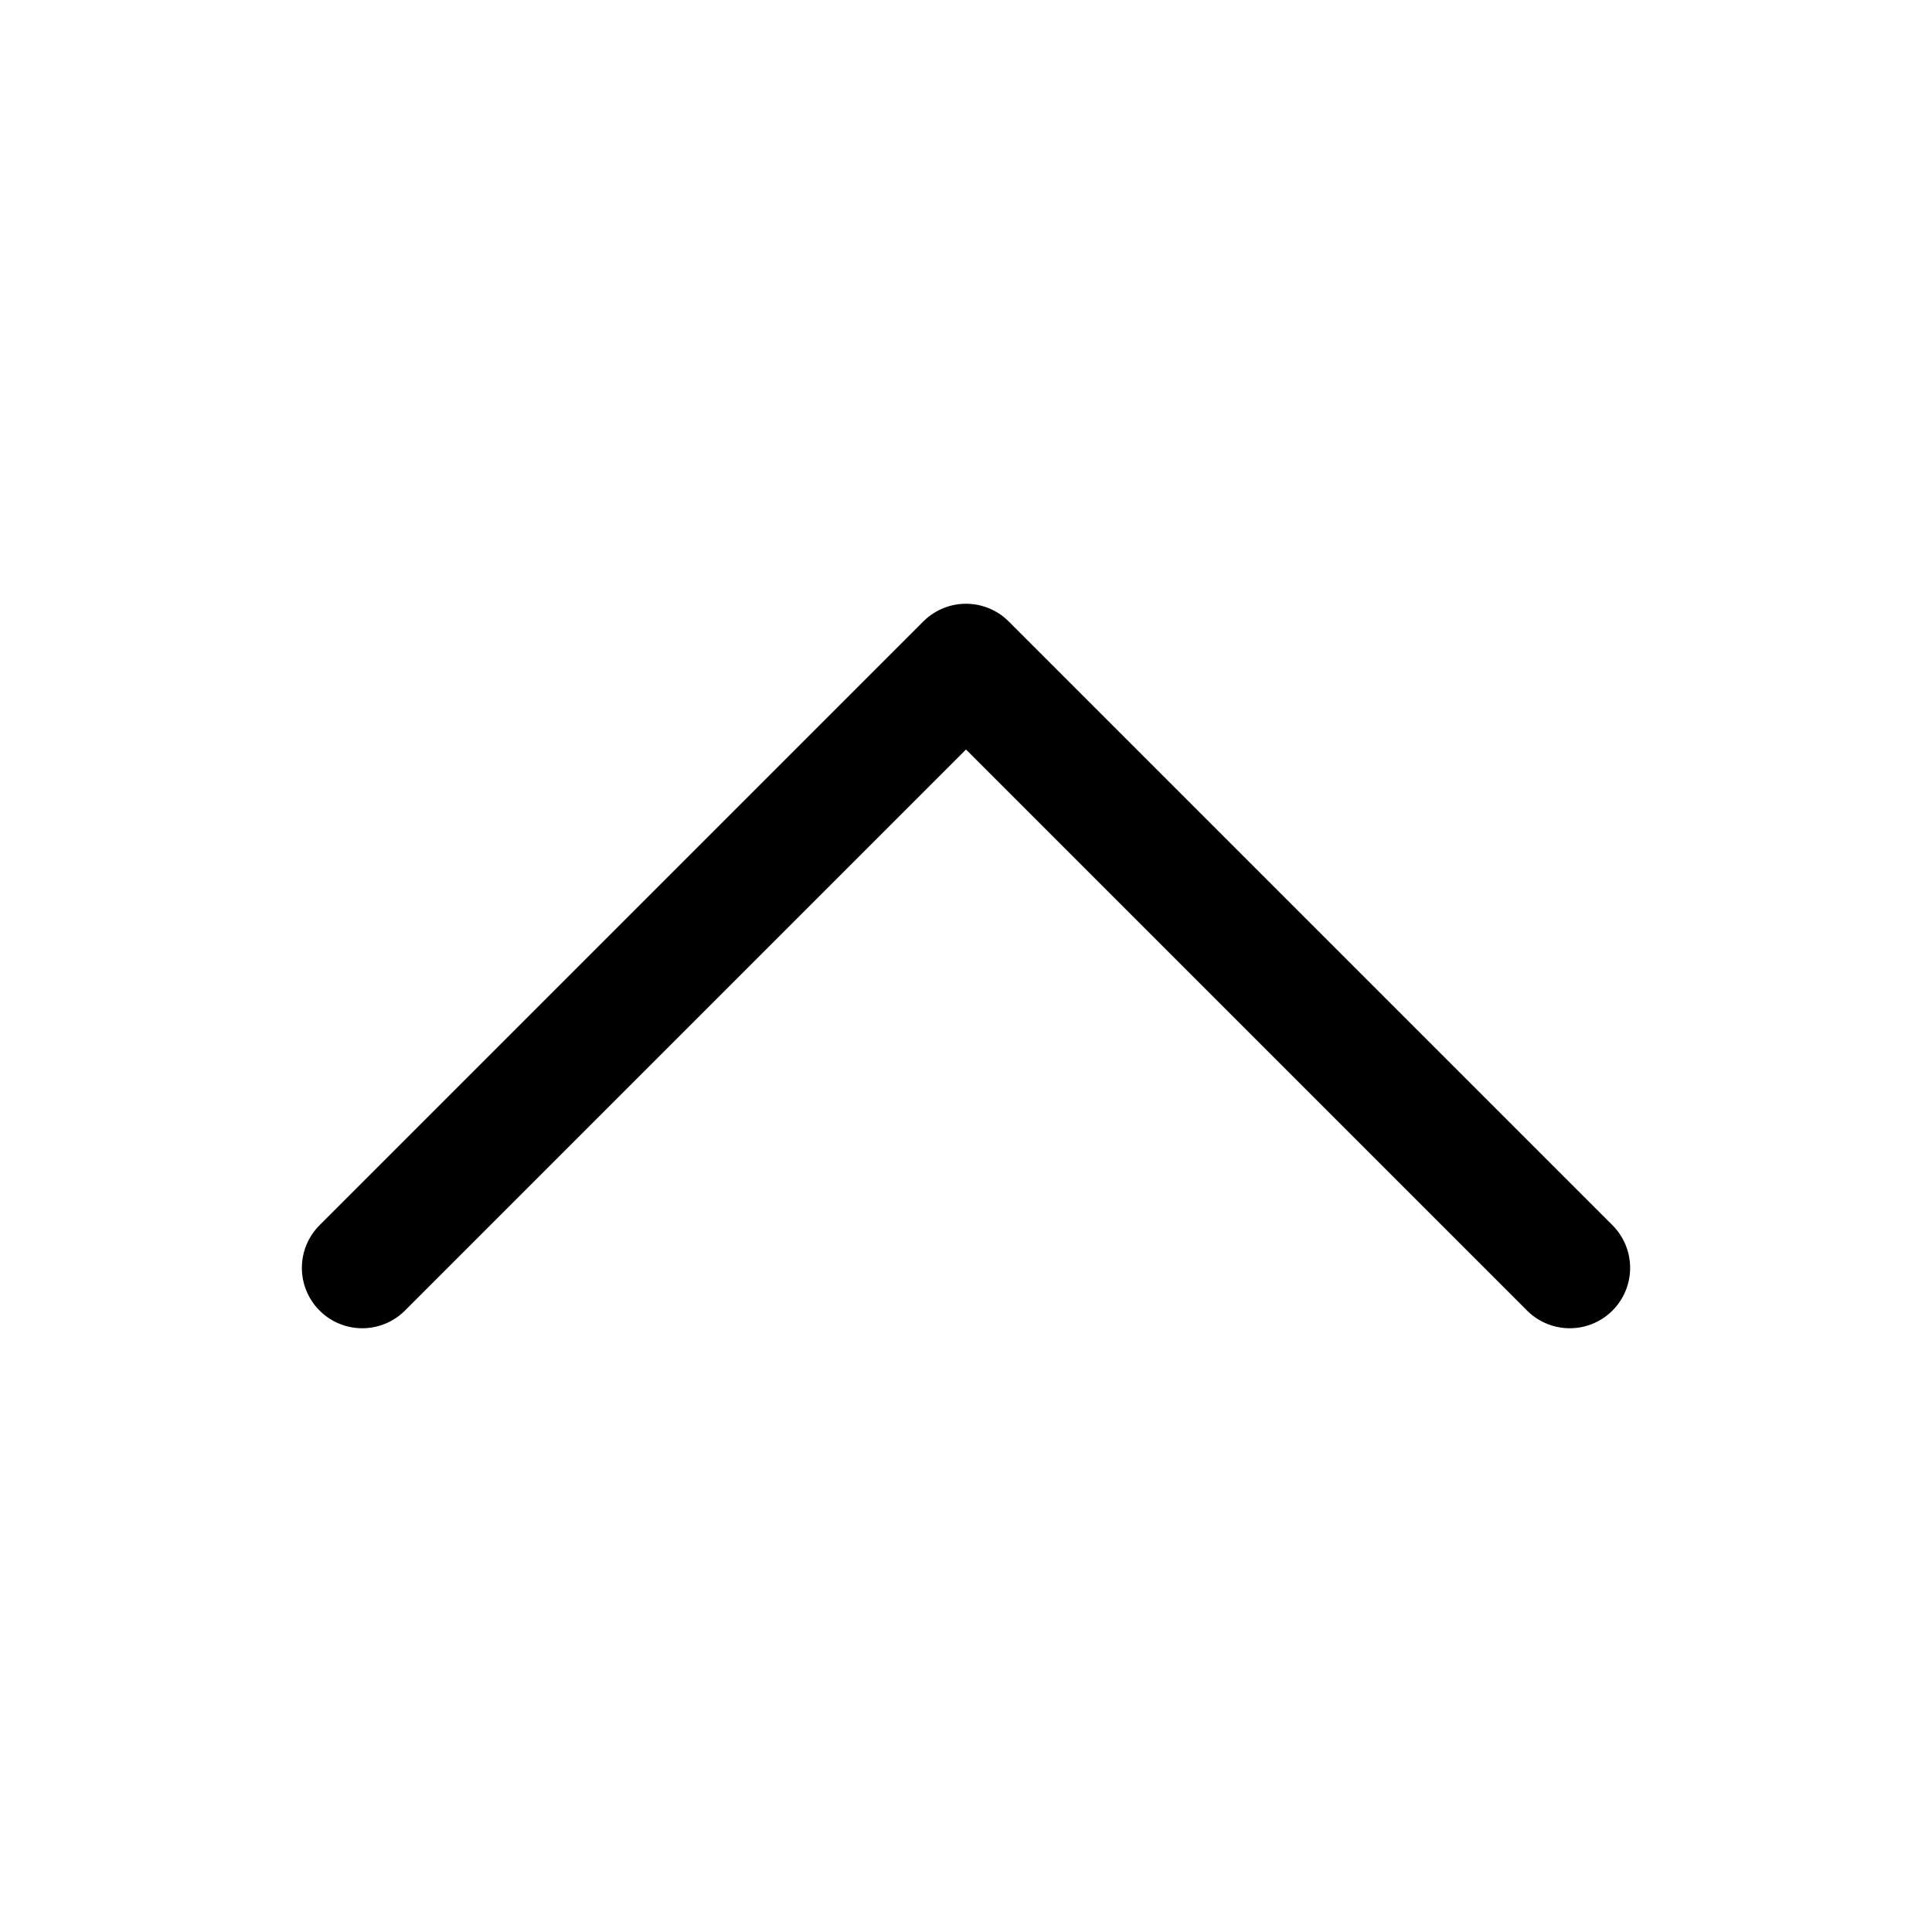
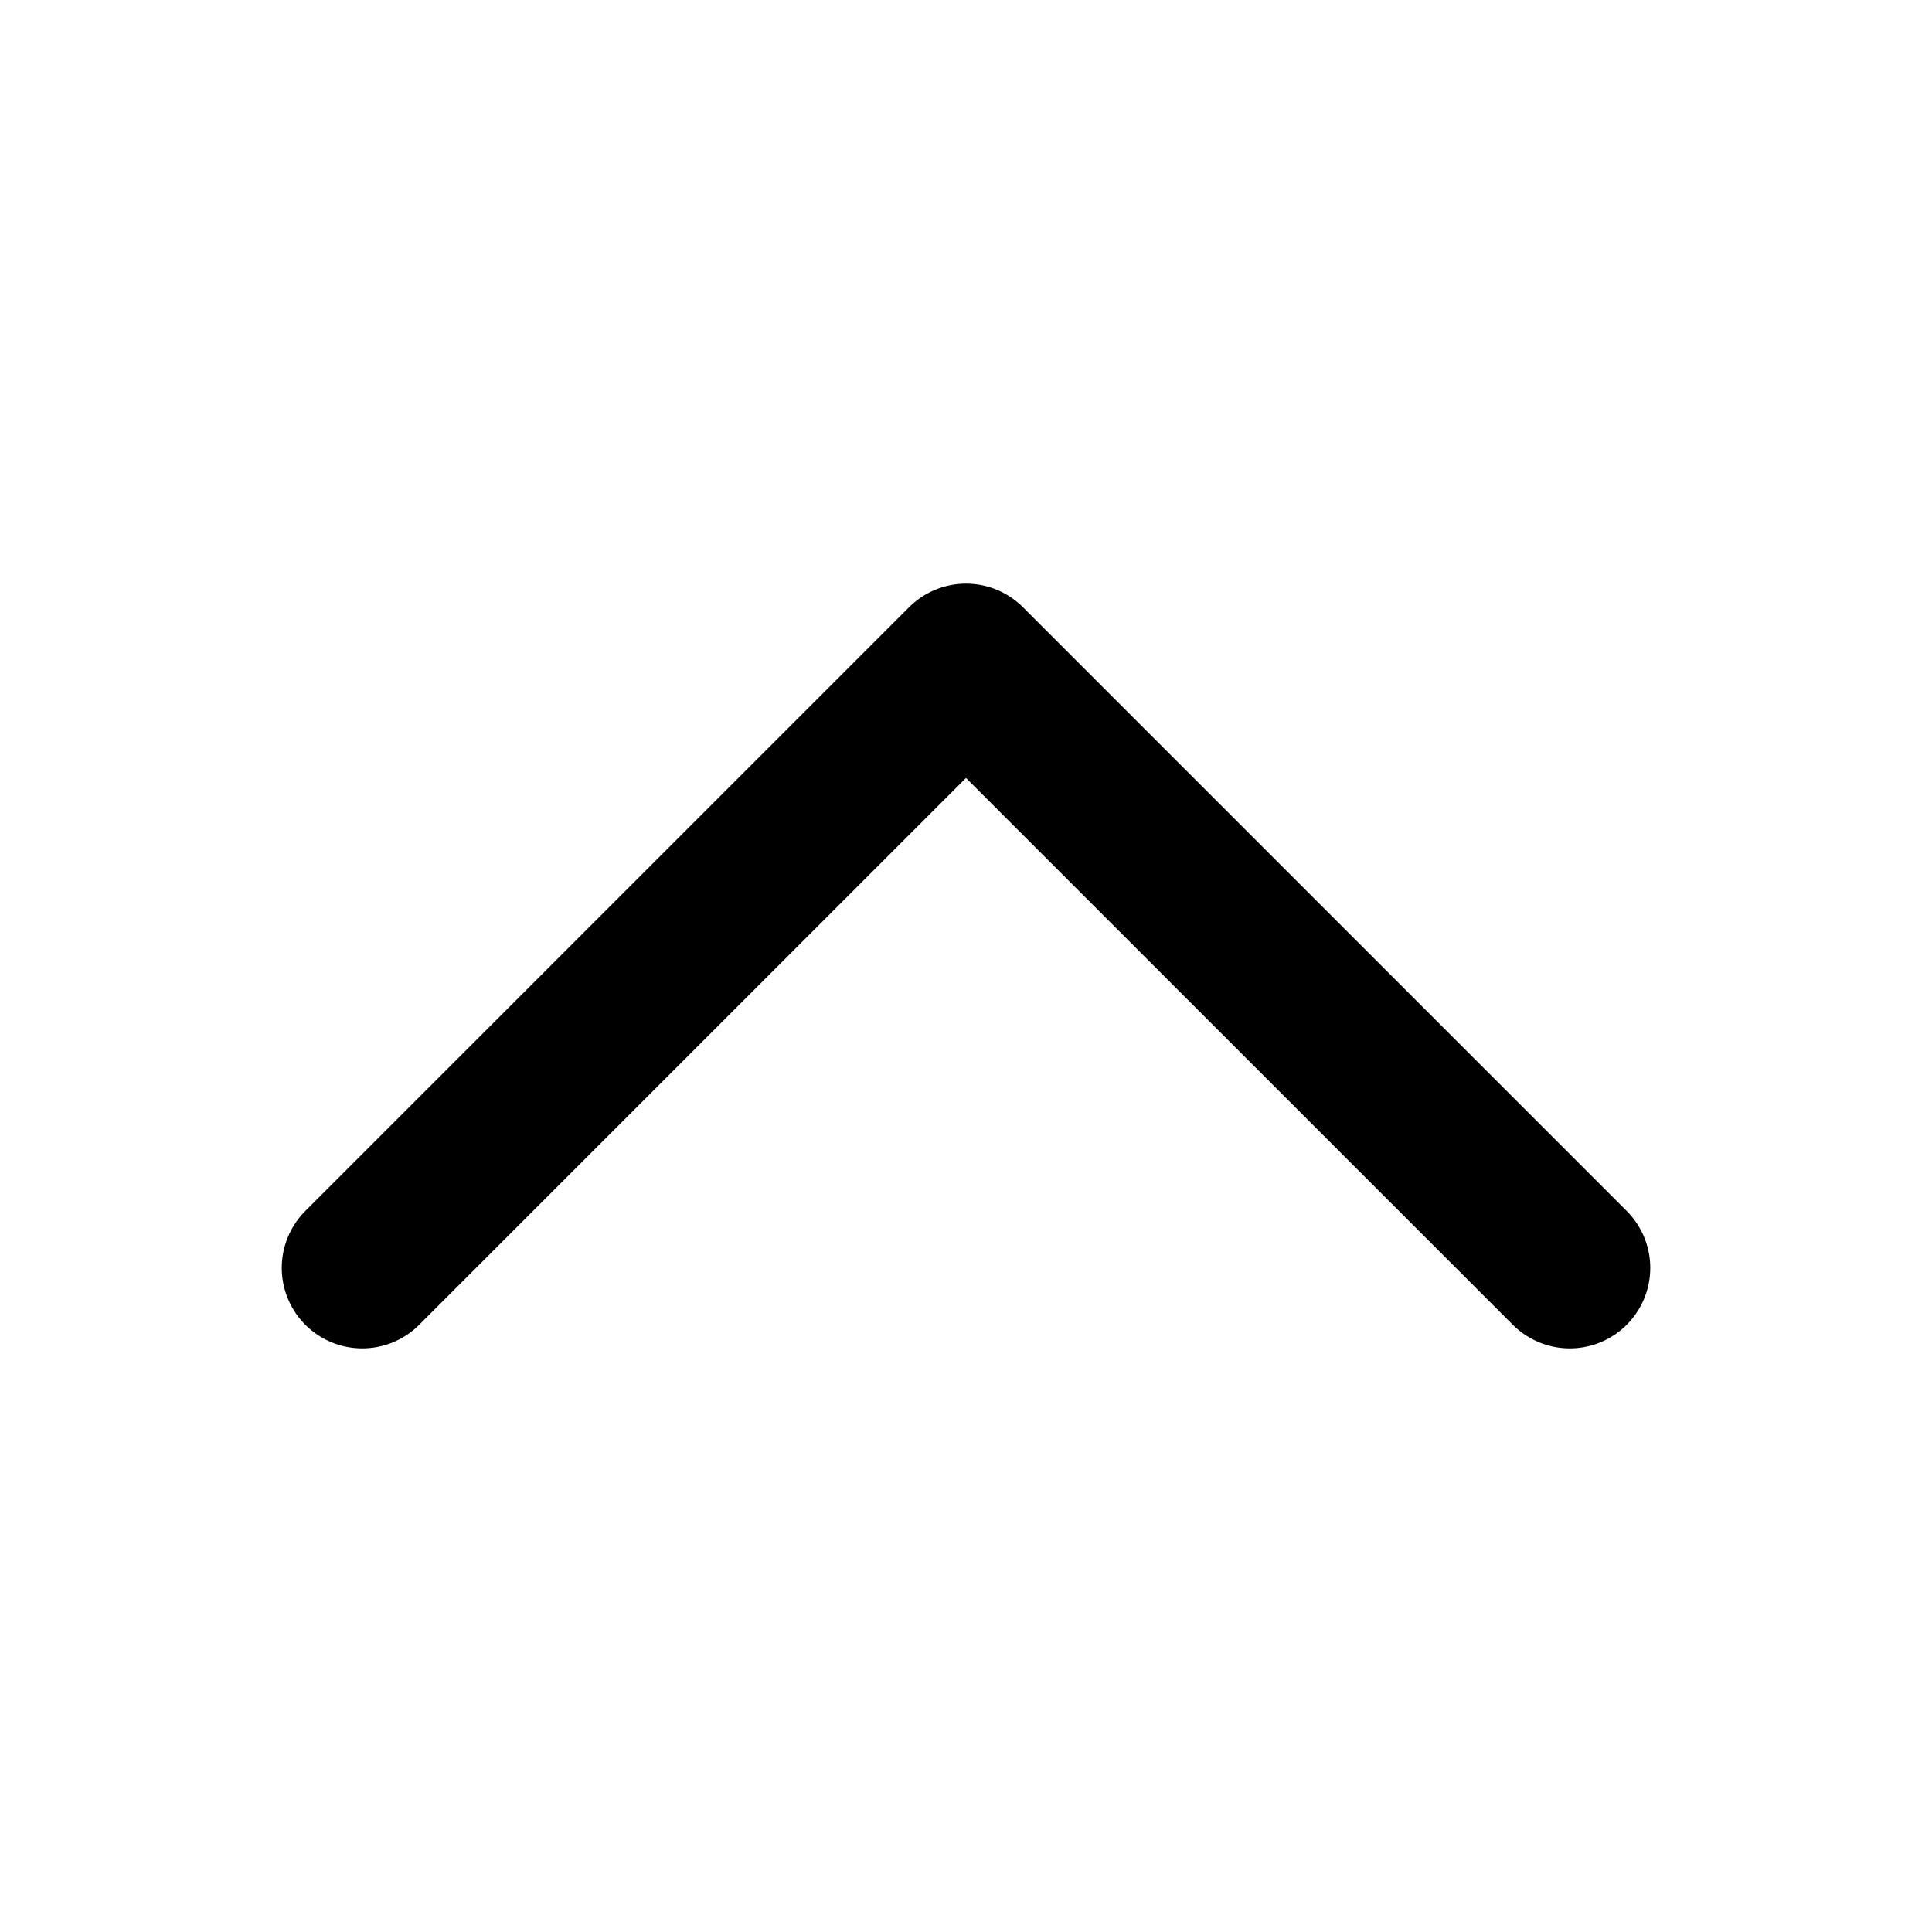
<svg xmlns="http://www.w3.org/2000/svg" width="24" height="24" viewBox="0 0 24 24" fill="none">
-   <path d="M19.5 15.75L12 8.25L4.5 15.75" stroke="currentColor" stroke-width="1.5" stroke-linecap="round" stroke-linejoin="round" />
+   <path d="M19.5 15.75L12 8.25L4.5 15.75" stroke="currentColor" stroke-width="2" stroke-linecap="round" stroke-linejoin="round" />
</svg>
